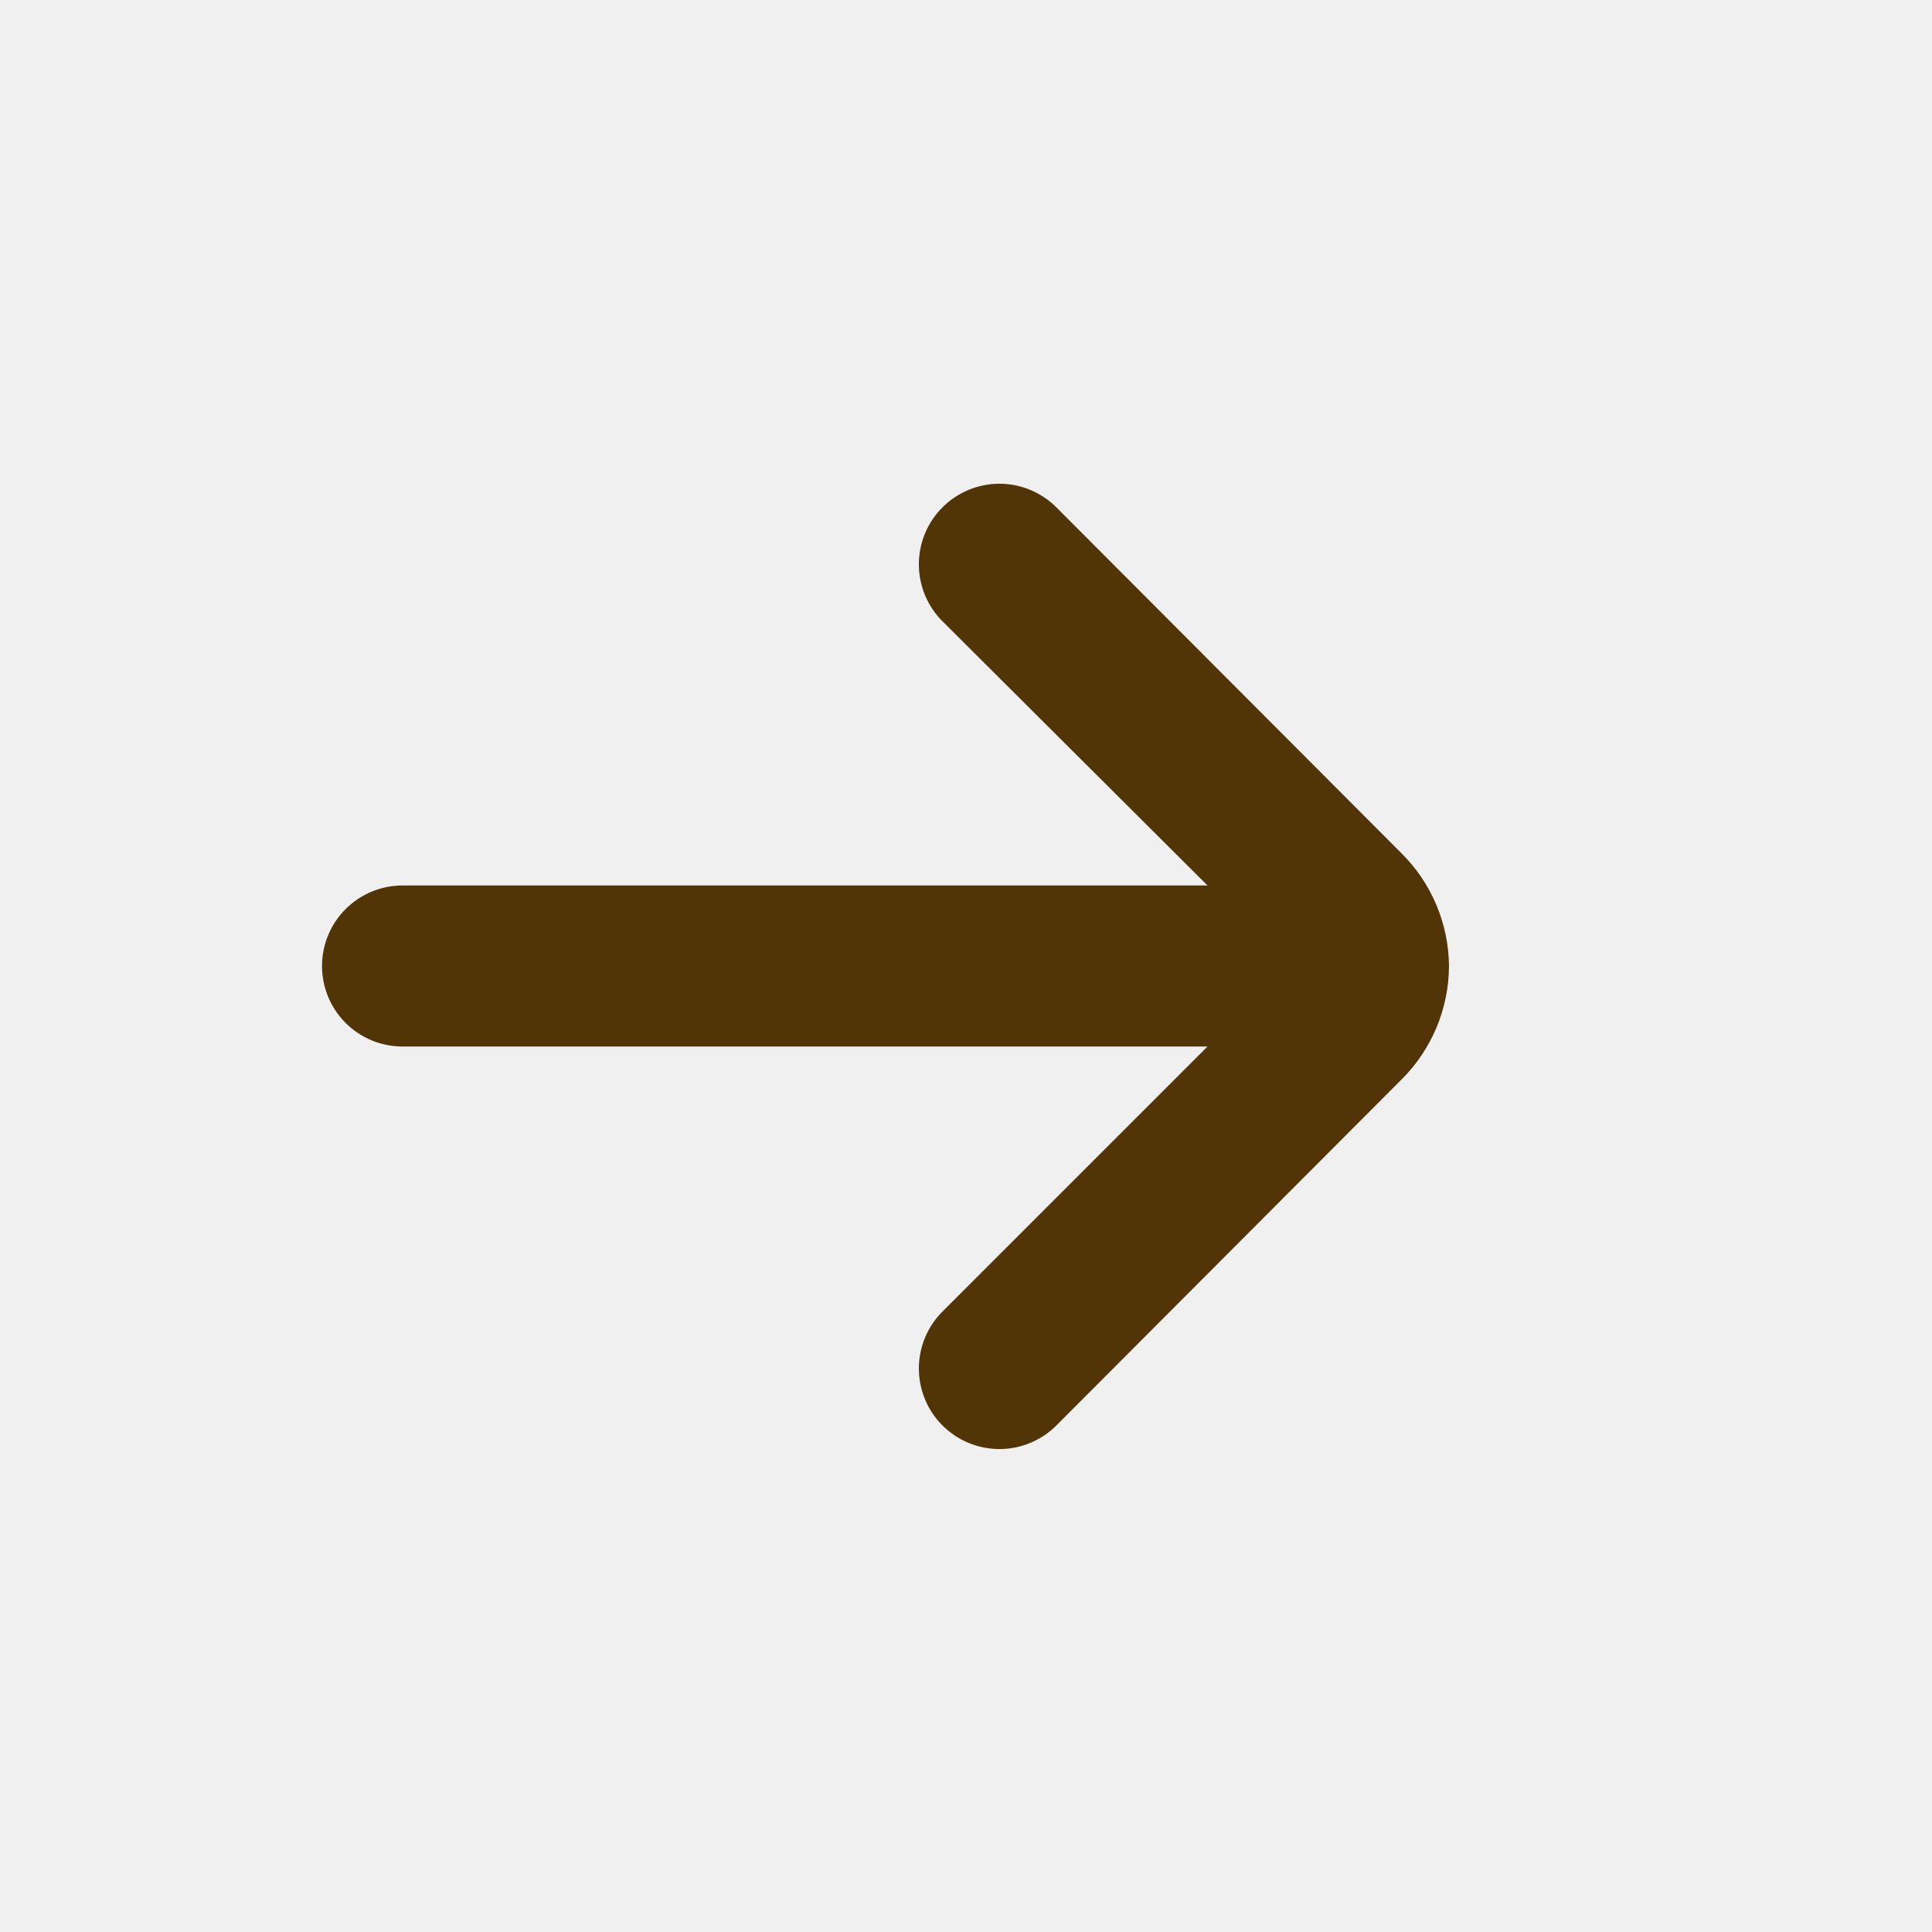
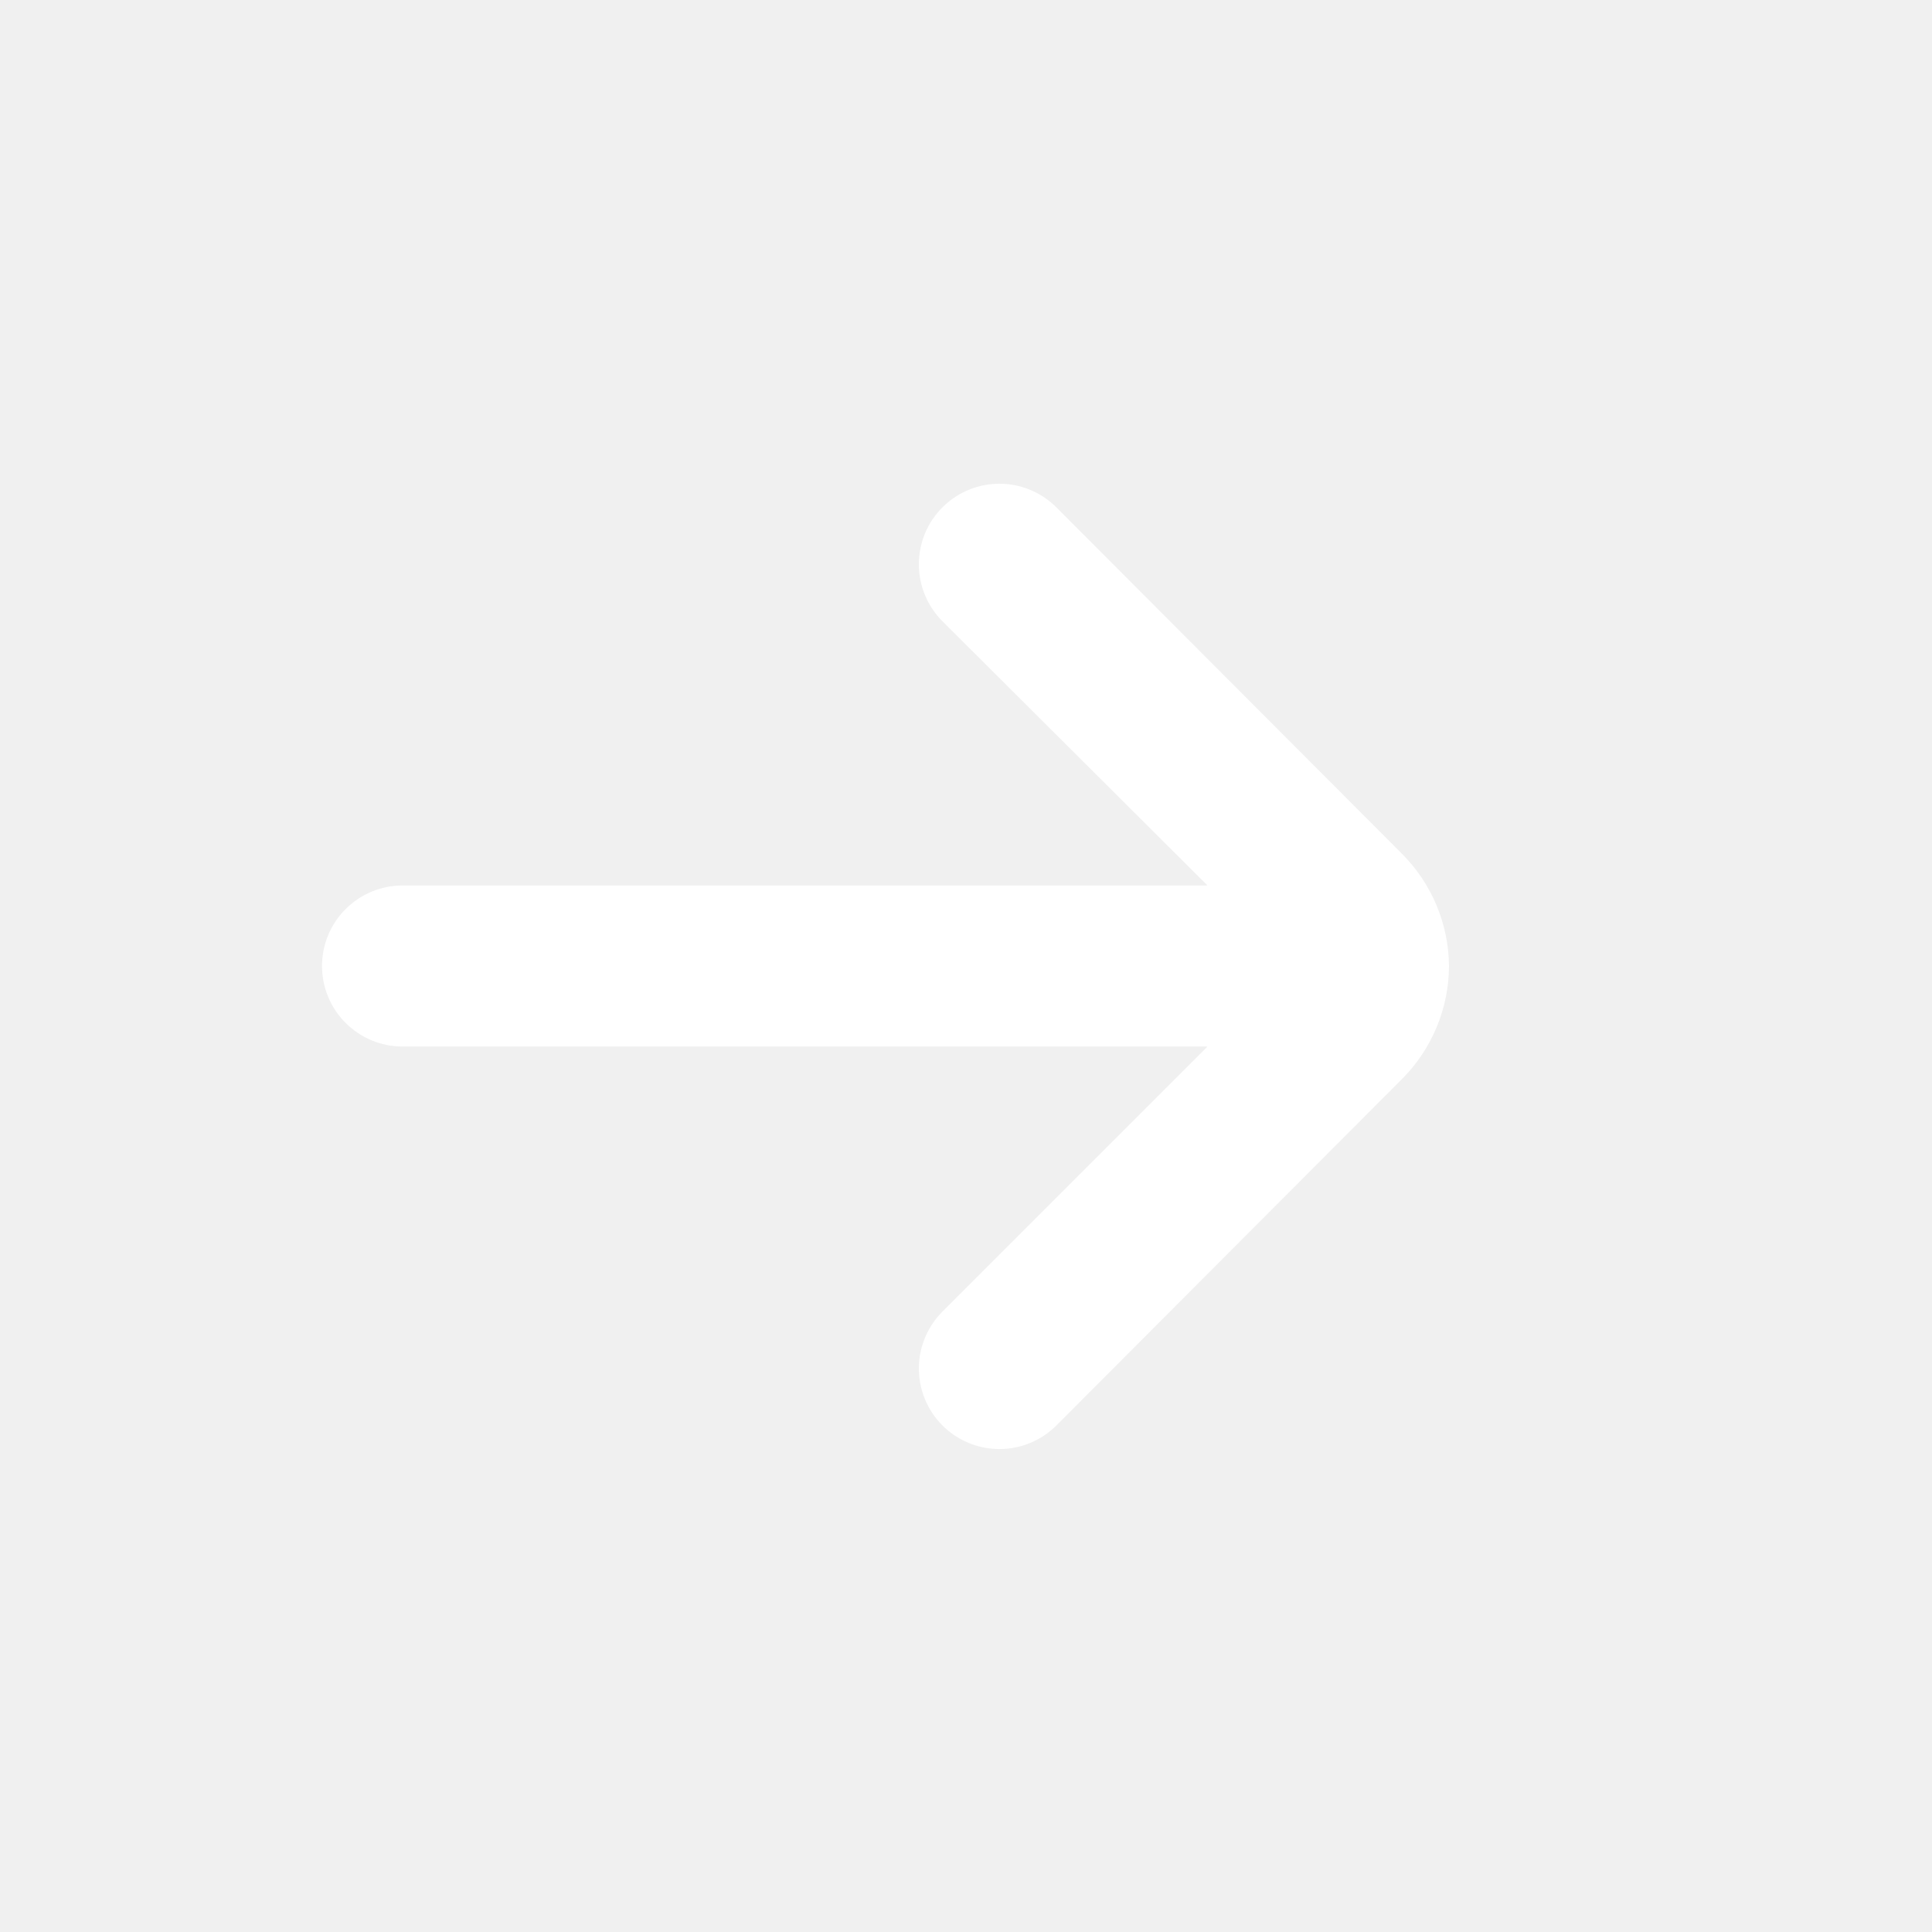
<svg xmlns="http://www.w3.org/2000/svg" width="40" height="40" viewBox="0 0 40 40" fill="none">
-   <path d="M30 20C29.992 19.123 29.639 18.285 29.017 17.667L21.867 10.5C21.554 10.19 21.132 10.015 20.692 10.015C20.251 10.015 19.829 10.19 19.517 10.5C19.36 10.655 19.236 10.839 19.152 11.042C19.067 11.245 19.024 11.463 19.024 11.683C19.024 11.903 19.067 12.121 19.152 12.324C19.236 12.527 19.36 12.712 19.517 12.867L25 18.333H8.333C7.891 18.333 7.467 18.509 7.155 18.822C6.842 19.134 6.667 19.558 6.667 20C6.667 20.442 6.842 20.866 7.155 21.178C7.467 21.491 7.891 21.667 8.333 21.667H25L19.517 27.15C19.203 27.462 19.026 27.885 19.024 28.327C19.023 28.77 19.197 29.195 19.508 29.508C19.82 29.822 20.244 29.999 20.686 30.001C21.128 30.003 21.553 29.828 21.867 29.517L29.017 22.35C29.643 21.728 29.996 20.883 30 20Z" fill="#523506" />
+   <path d="M30 20C29.992 19.123 29.639 18.285 29.017 17.667L21.867 10.5C21.554 10.19 21.132 10.015 20.692 10.015C20.251 10.015 19.829 10.19 19.517 10.5C19.36 10.655 19.236 10.839 19.152 11.042C19.067 11.245 19.024 11.463 19.024 11.683C19.024 11.903 19.067 12.121 19.152 12.324C19.236 12.527 19.36 12.712 19.517 12.867L25 18.333H8.333C7.891 18.333 7.467 18.509 7.155 18.822C6.842 19.134 6.667 19.558 6.667 20C6.667 20.442 6.842 20.866 7.155 21.178C7.467 21.491 7.891 21.667 8.333 21.667H25L19.517 27.15C19.203 27.462 19.026 27.885 19.024 28.327C19.023 28.77 19.197 29.195 19.508 29.508C19.82 29.822 20.244 29.999 20.686 30.001C21.128 30.003 21.553 29.828 21.867 29.517L29.017 22.35C29.643 21.728 29.996 20.883 30 20Z" fill="white" />
</svg>
